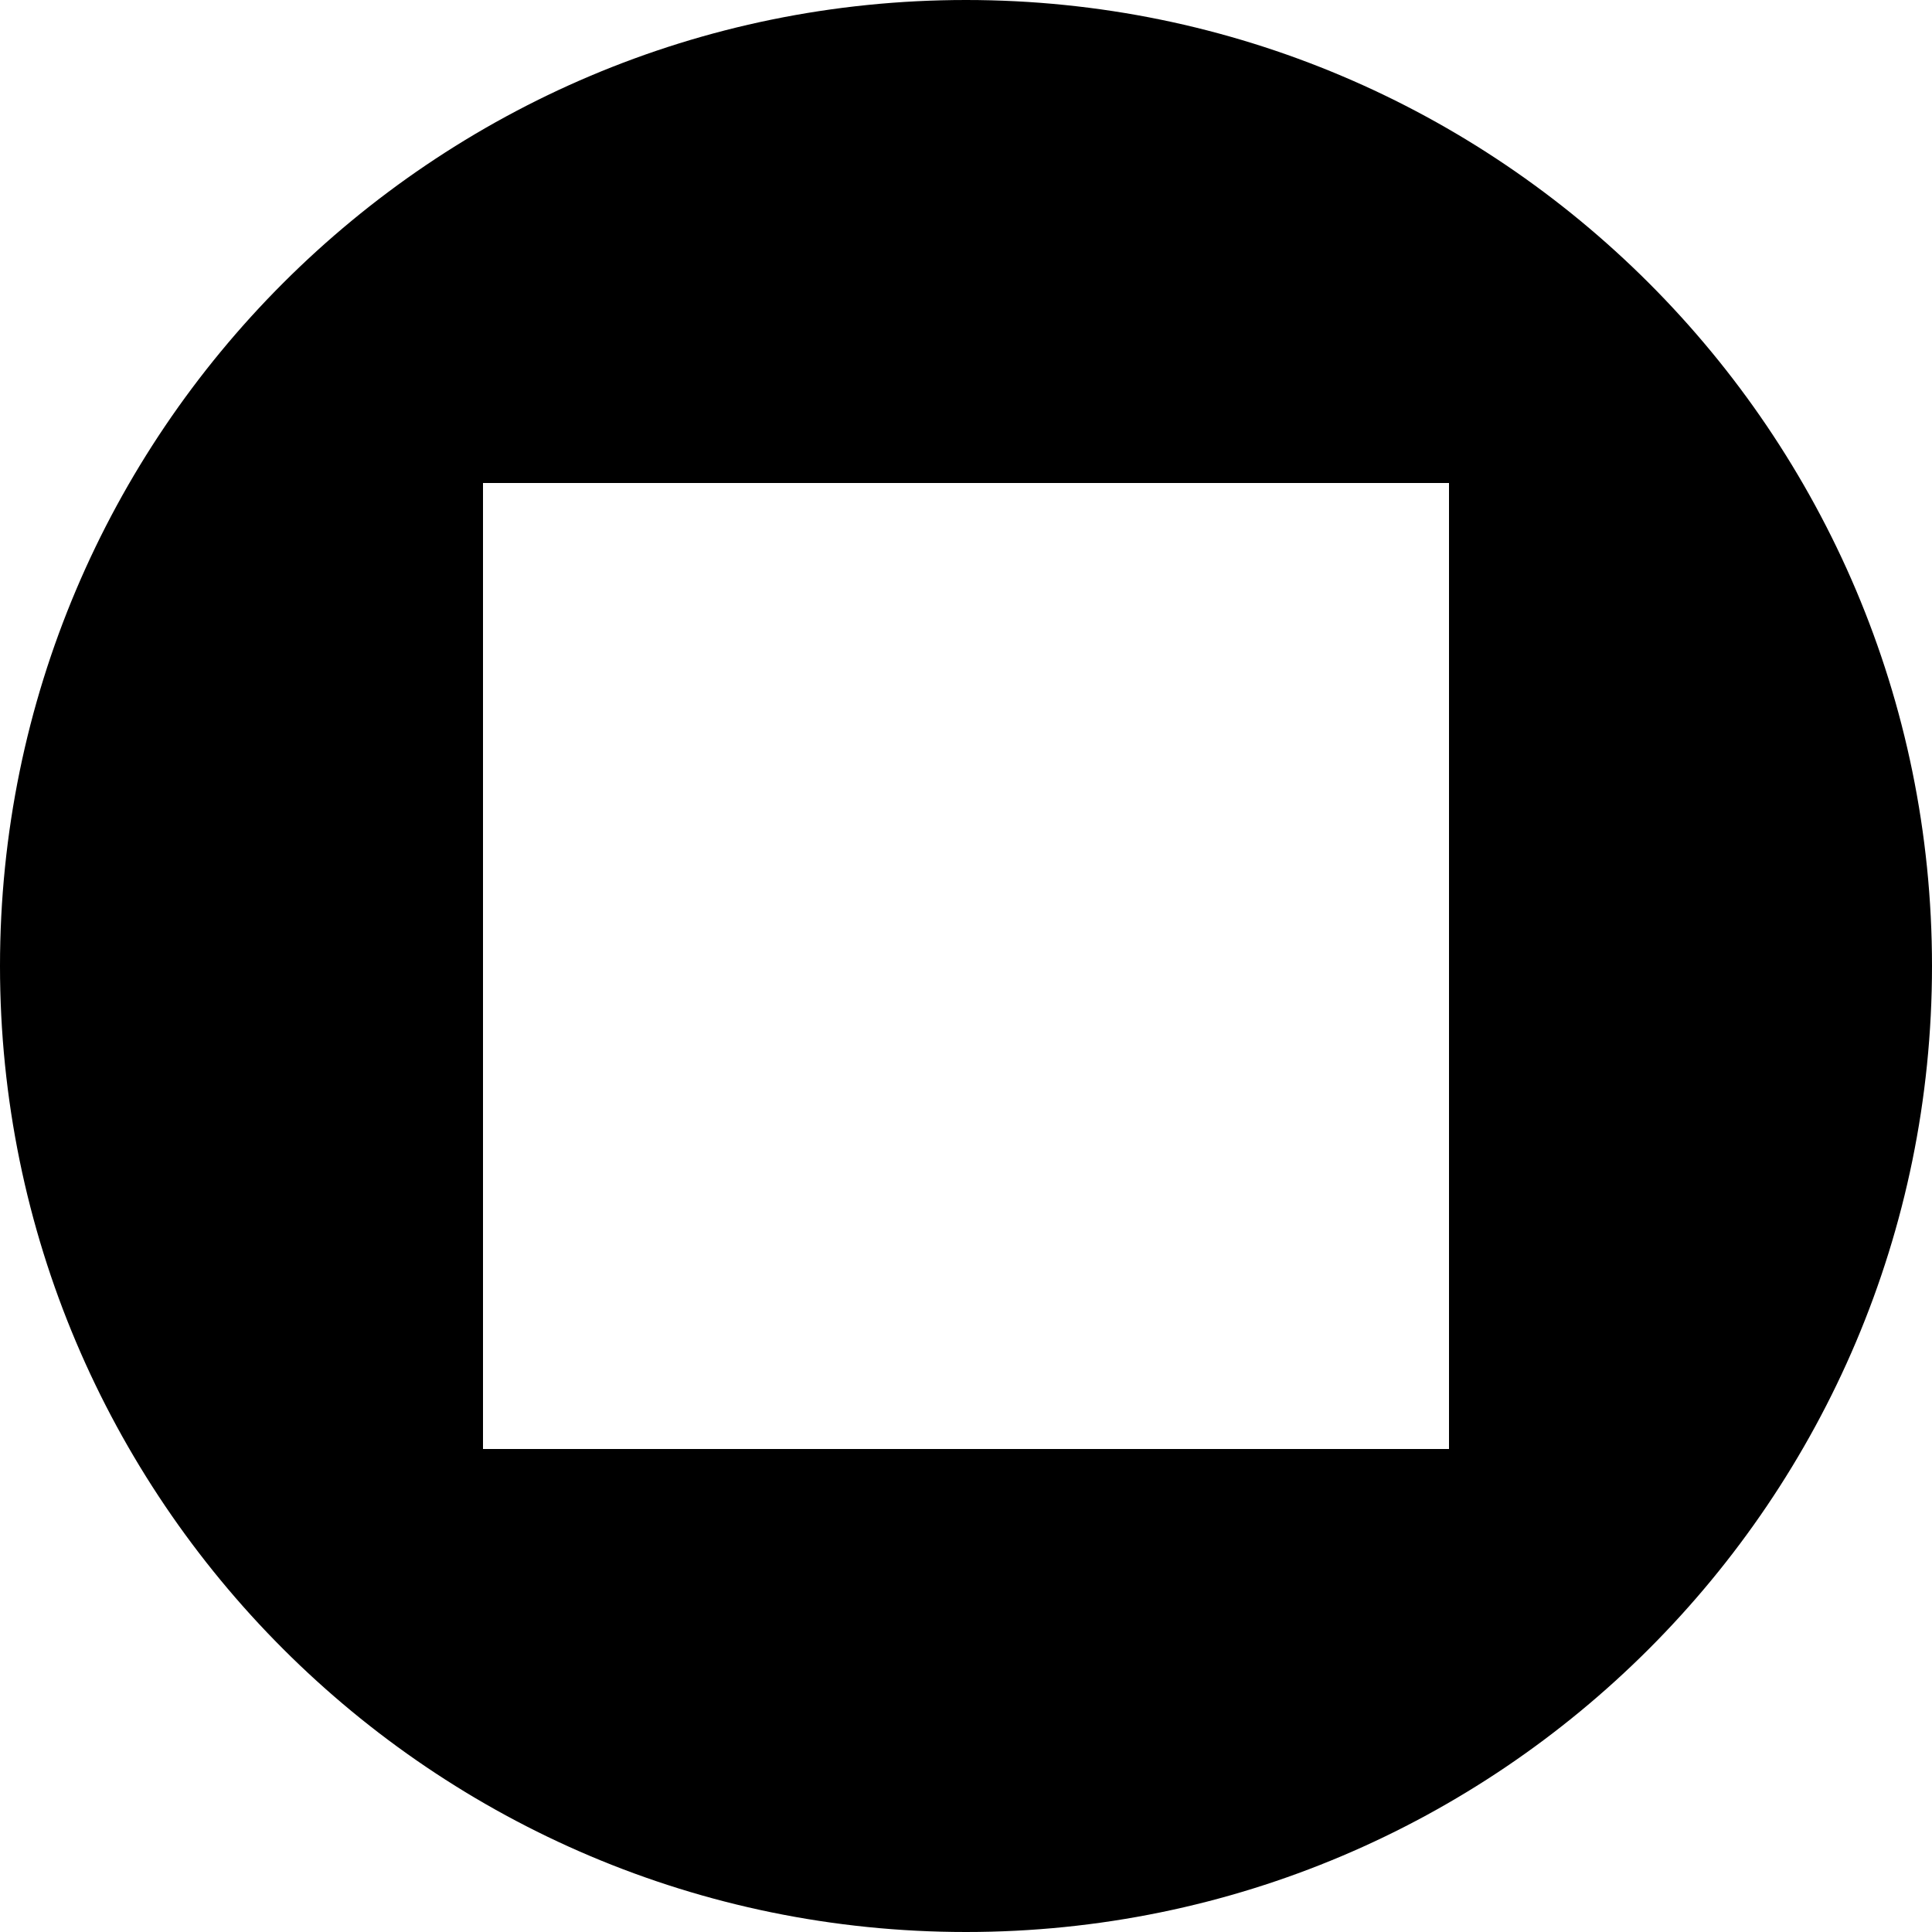
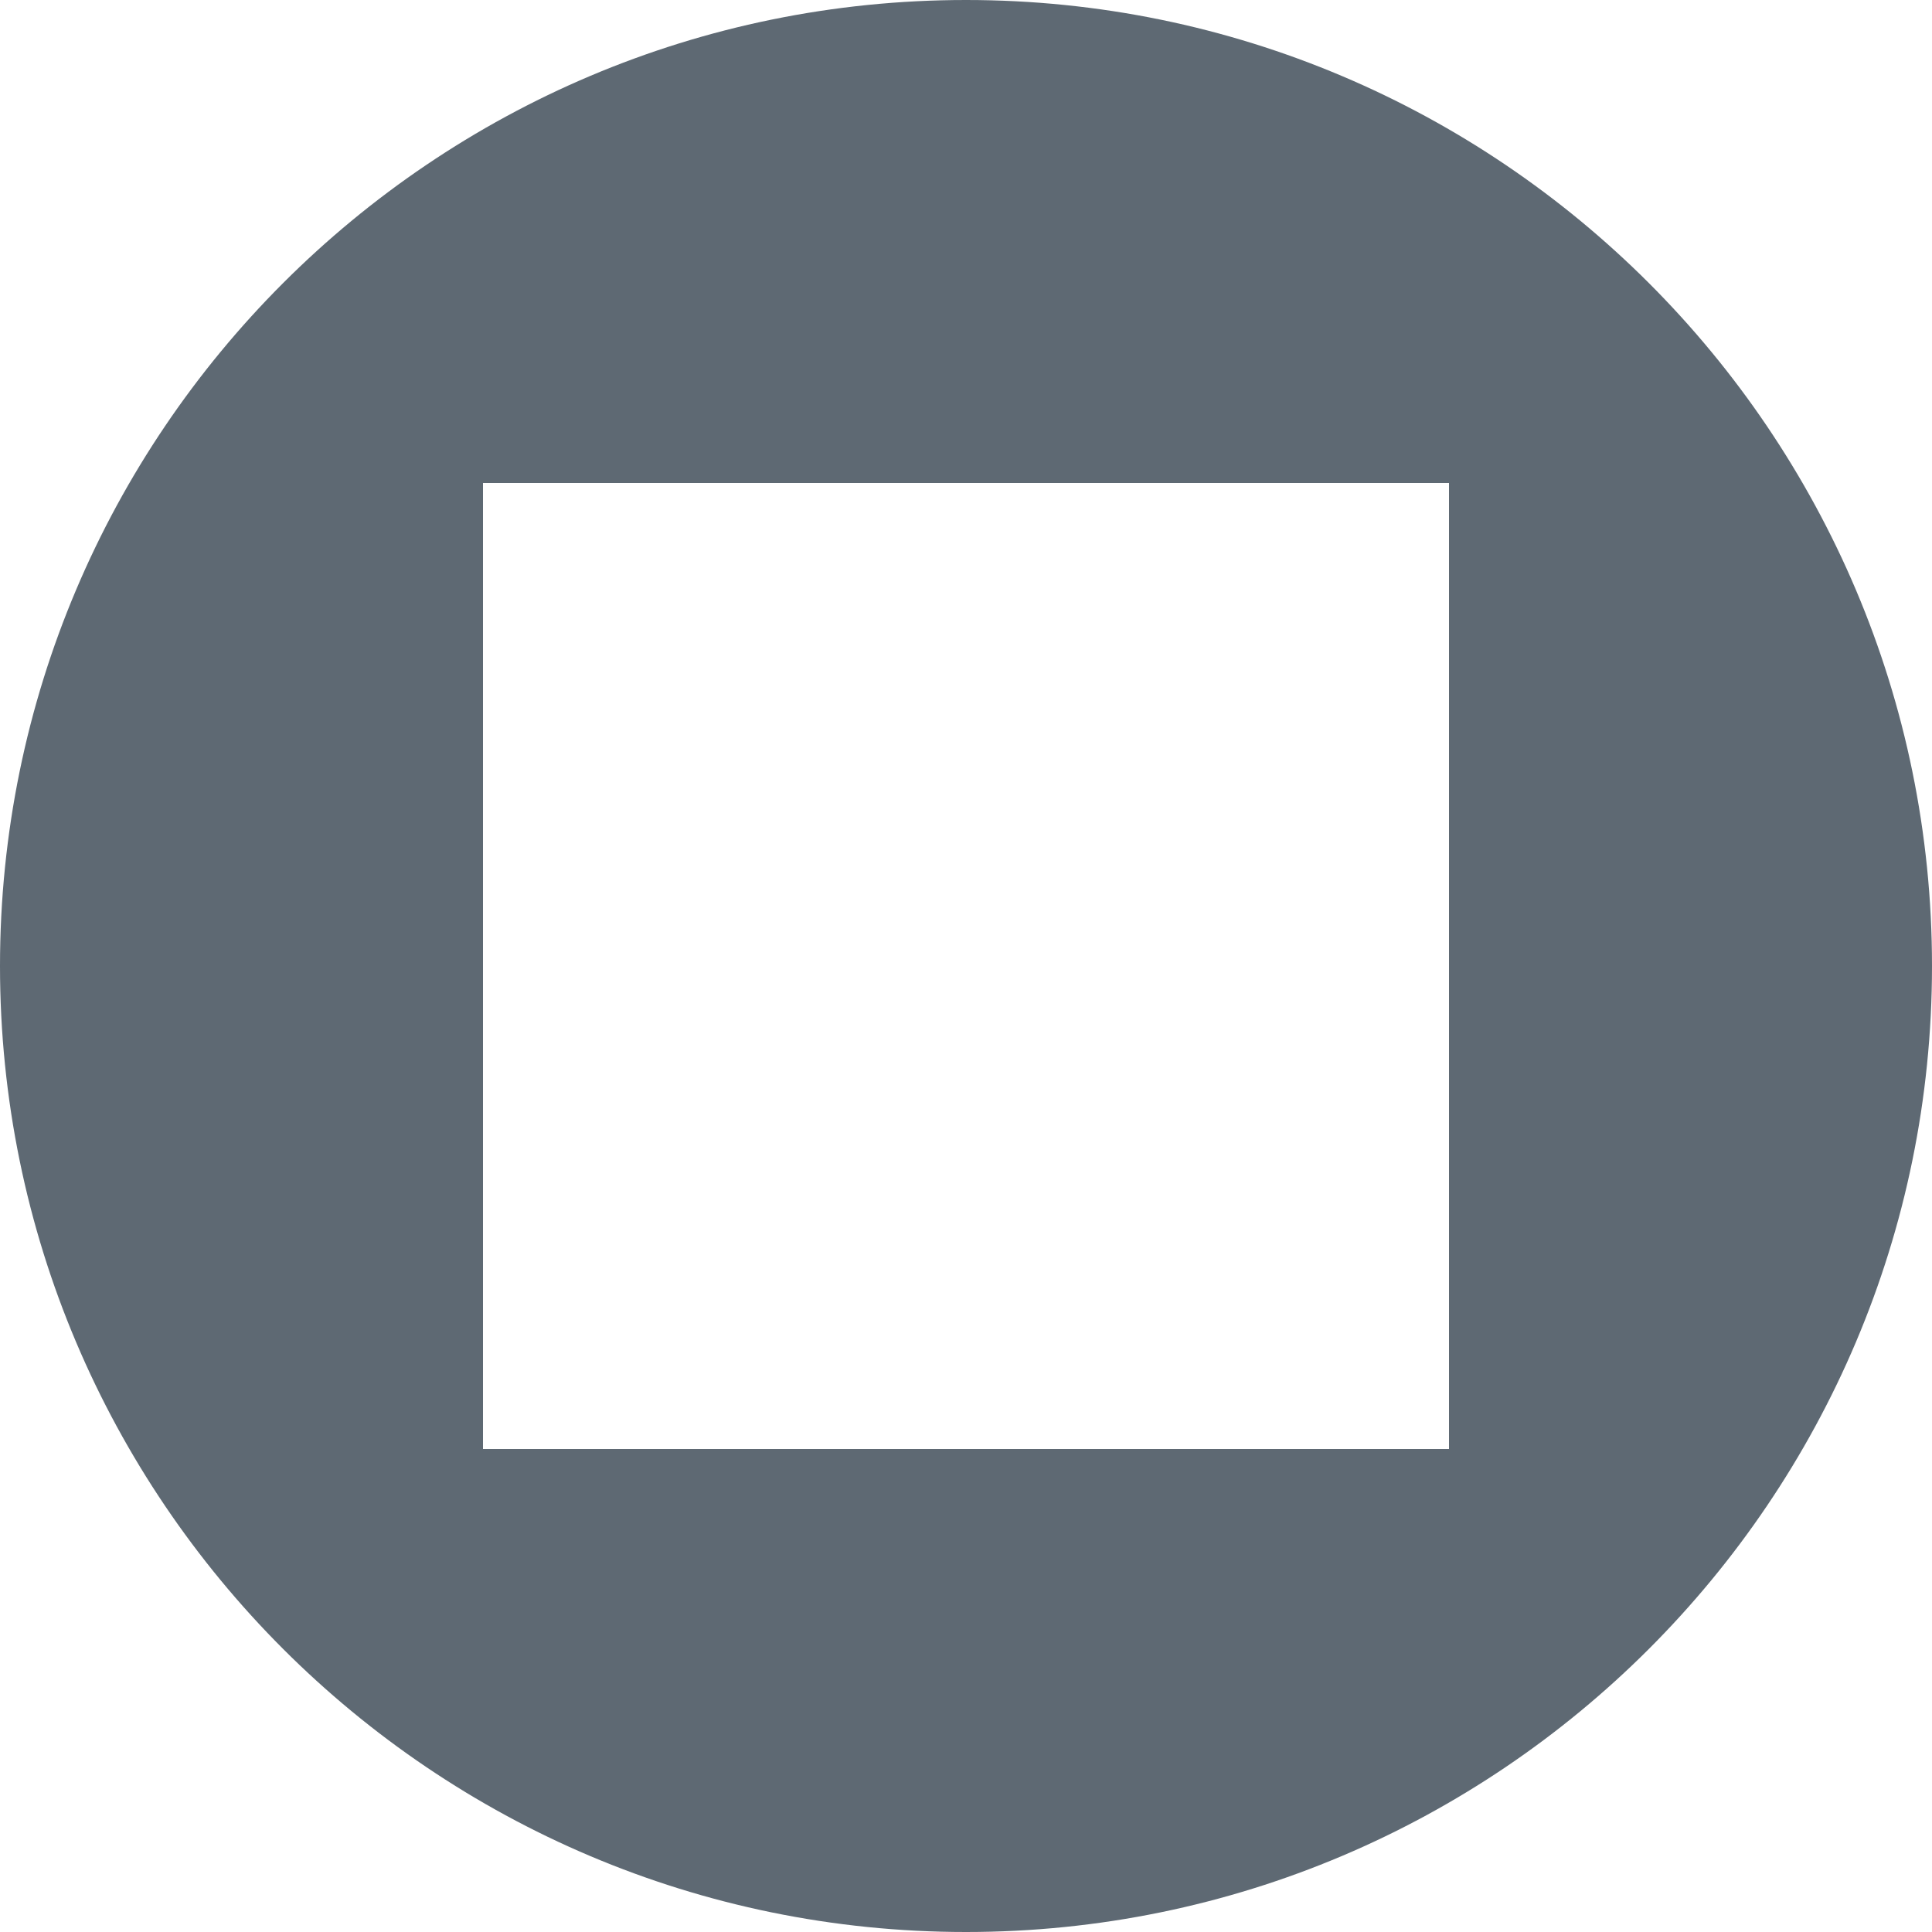
<svg xmlns="http://www.w3.org/2000/svg" width="100%" height="100%" viewBox="0 0 16 16" version="1.1" xml:space="preserve" style="fill-rule:evenodd;clip-rule:evenodd;stroke-linejoin:round;stroke-miterlimit:1.414;">
-   <path d="M8,0c4.415,0 8,3.585 8,8c0,4.415 -3.585,8 -8,8c-4.415,0 -8,-3.585 -8,-8c0,-4.415 3.585,-8 8,-8Zm4,4l-8,0l0,8l8,0l0,-8Z" />
+   <path d="M8,0c4.415,0 8,3.585 8,8c0,4.415 -3.585,8 -8,8c-4.415,0 -8,-3.585 -8,-8c0,-4.415 3.585,-8 8,-8Zm4,4l-8,0l0,8l8,0l0,-8Z" style="fill:#5e6973;" />
</svg>
